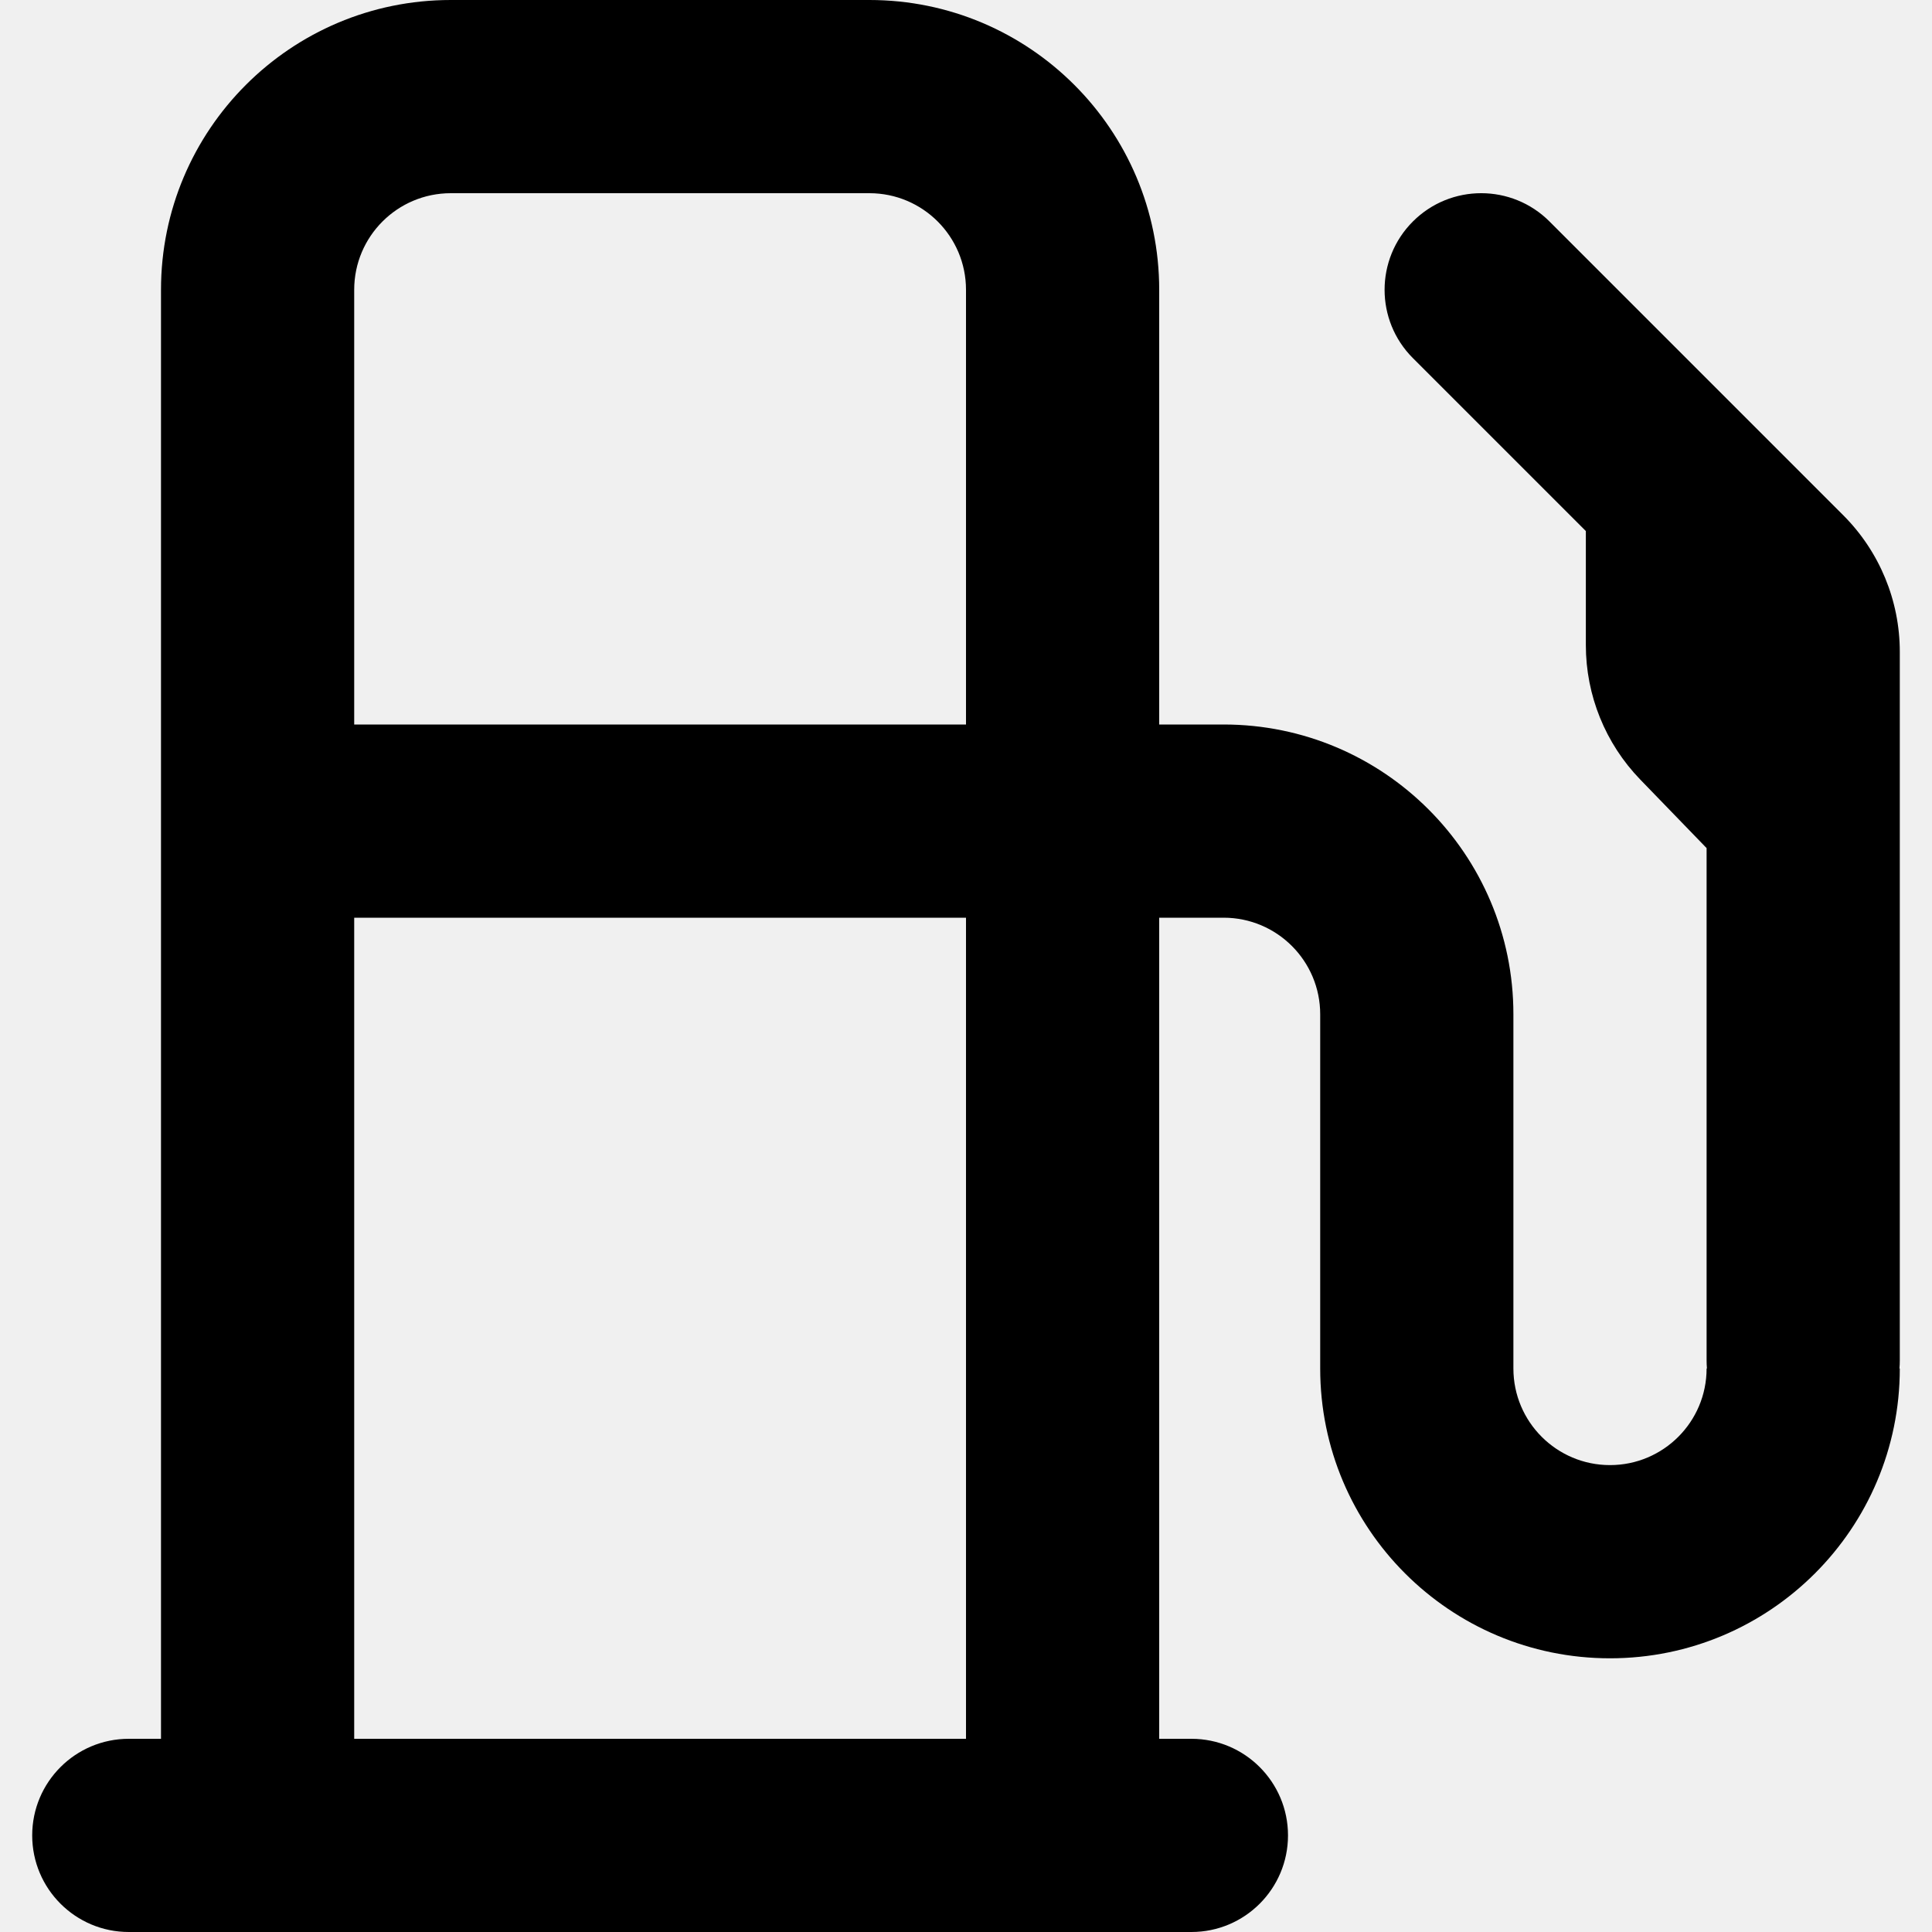
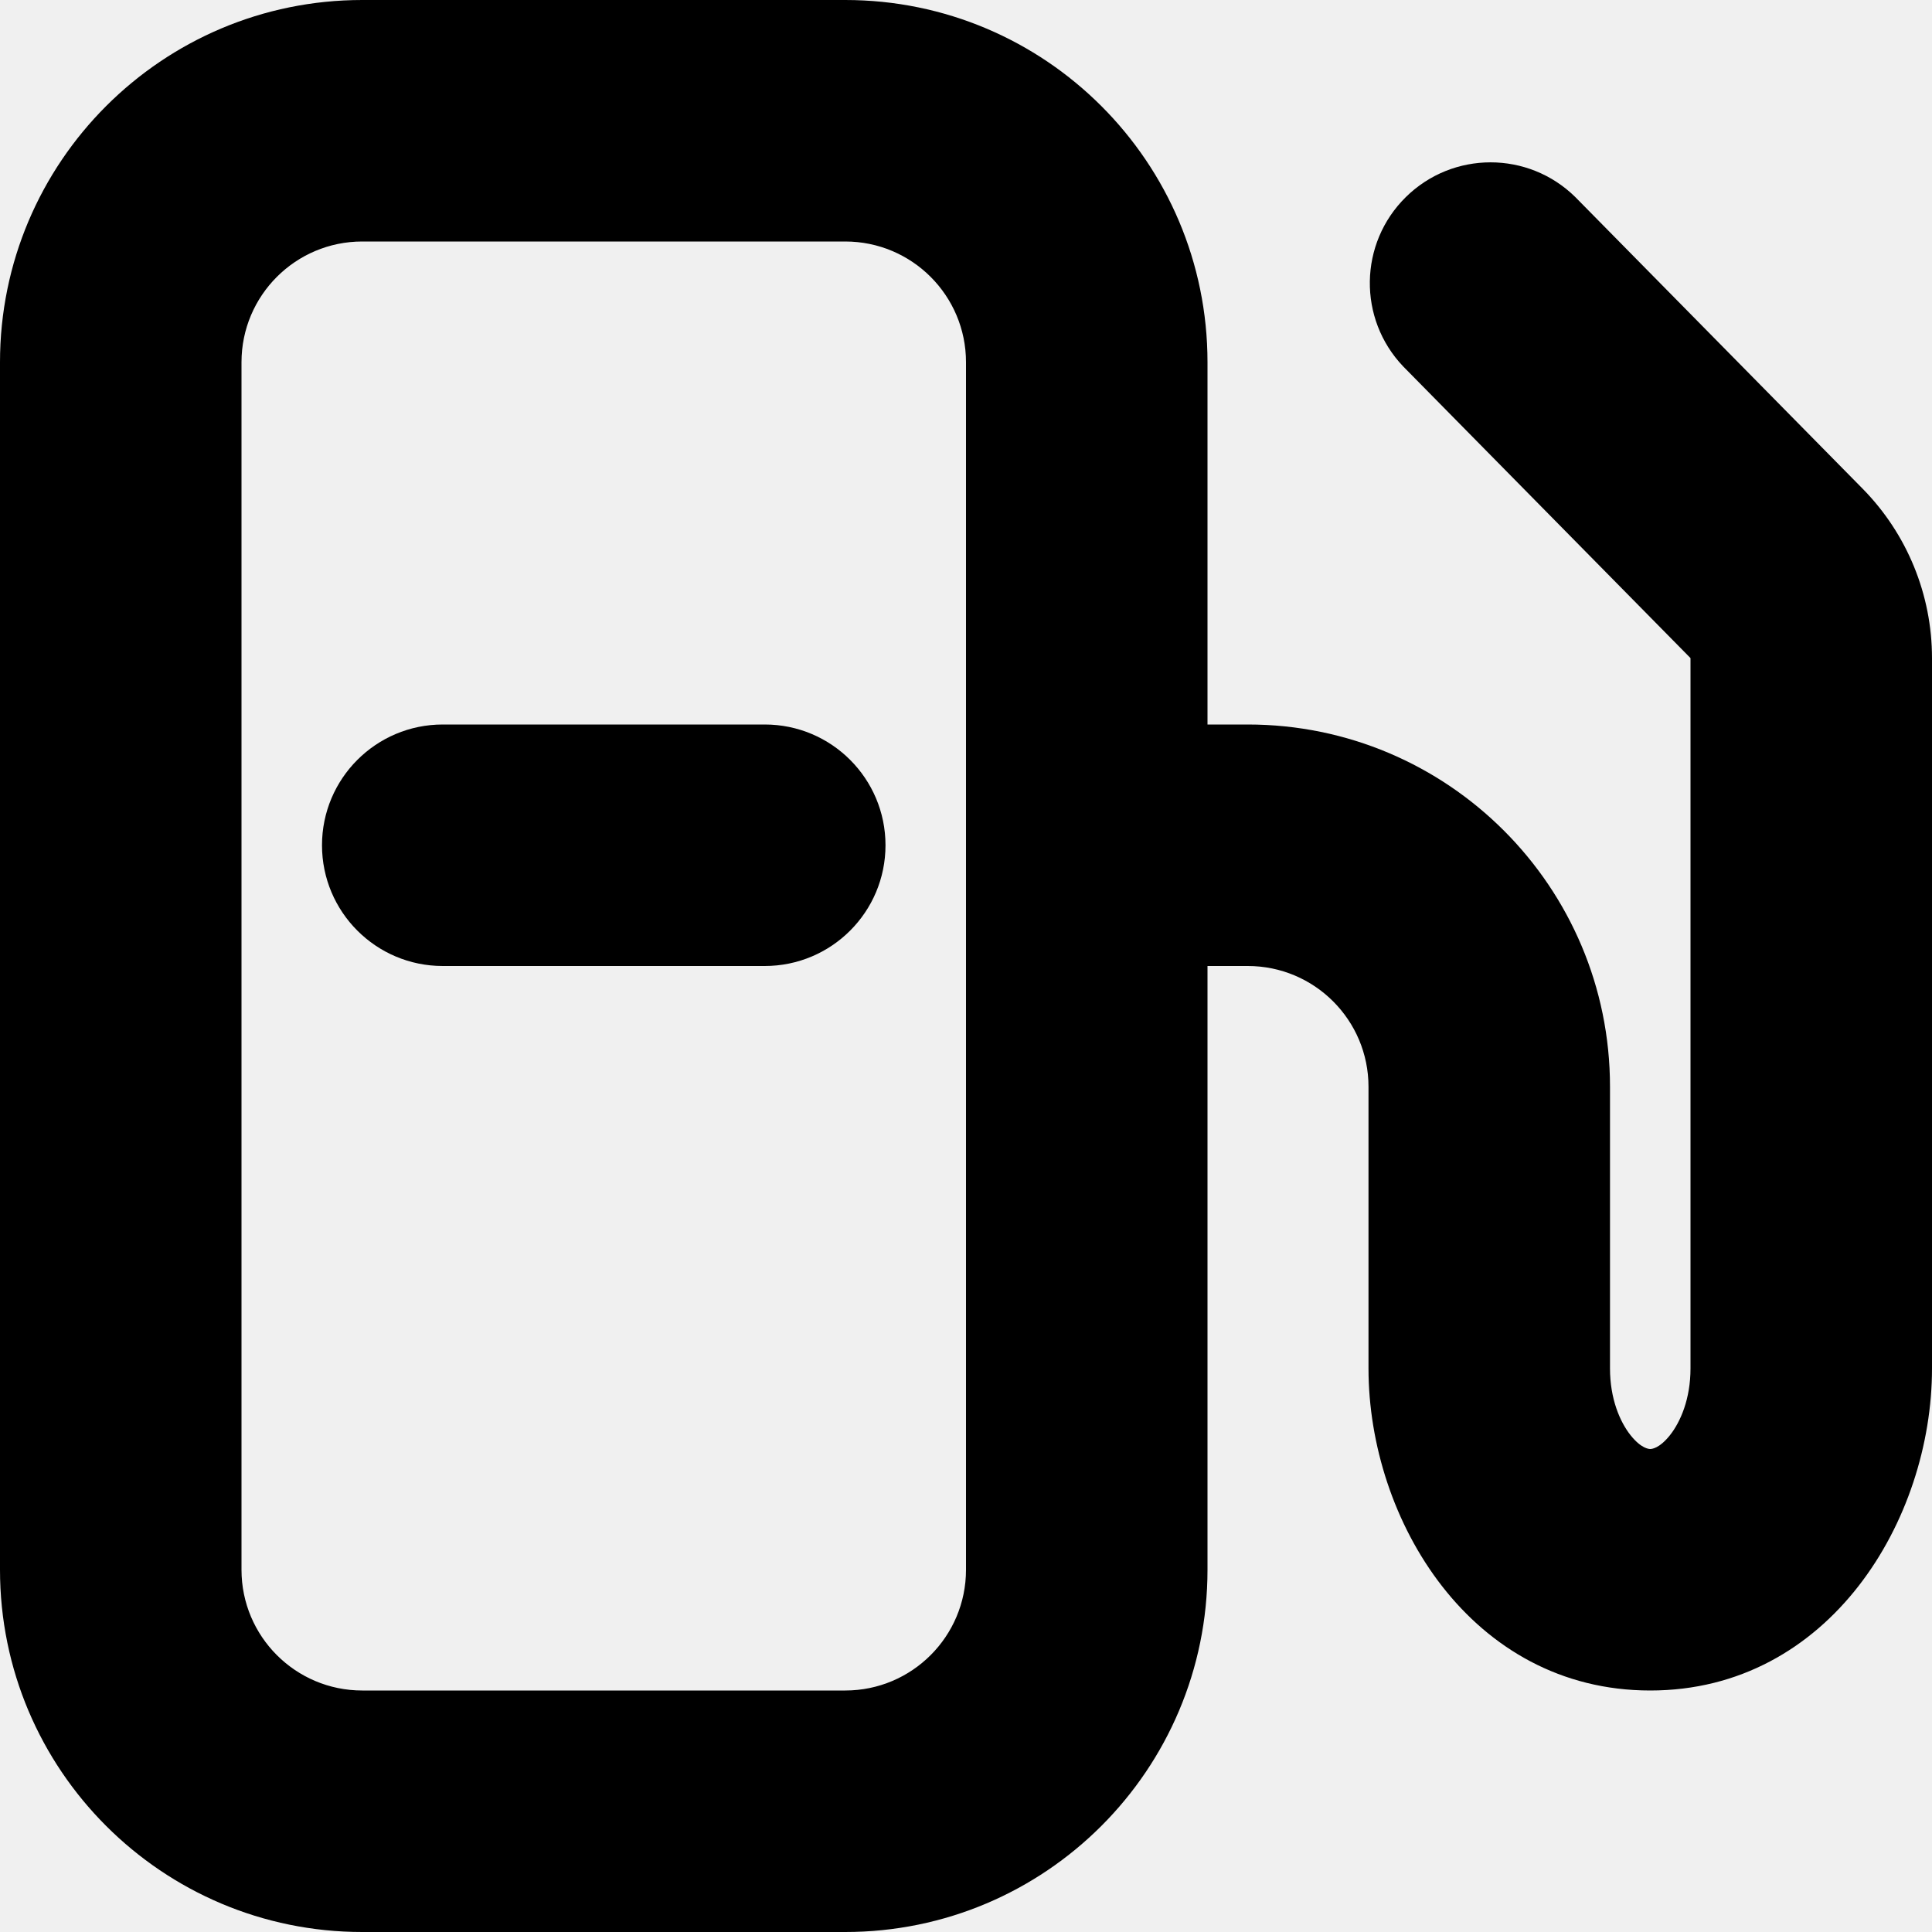
- <svg xmlns="http://www.w3.org/2000/svg" fill="currentColor" viewBox="0 0 120 120">
-   <path fill="#000" fill-rule="evenodd" d="M28 0c-9.941 0-18 8.059-18 18v90H8a6 6 0 1 0 0 12h66a6 6 0 1 0 0-12h-2V57h4a6 6 0 0 1 6 6v22c0 9.941 8.059 18 18 18s18-8.059 18-18h-.021c.014-.165.021-.332.021-.5V40.485c0-3.182-1.264-6.235-3.515-8.485l-5.742-5.743-12.5-12.5a6 6 0 1 0-8.486 8.486L98.5 32.985v7.087a12 12 0 0 0 3.377 8.345l4.123 4.26V84.5c0 .168.007.335.021.5H106a6 6 0 1 1-12 0V63c0-9.941-8.059-18-18-18h-4V18c0-9.941-8.059-18-18-18H28Zm32 108H22V57h38v51Zm0-63H22V18a6 6 0 0 1 6-6h26a6 6 0 0 1 6 6v27Z" clip-rule="evenodd" />
+ <svg xmlns="http://www.w3.org/2000/svg" fill="currentColor" viewBox="0 0 96 96">
+   <g clip-path="url(#a)">
+     <path fill="#000" d="M16 42a6 6 0 0 1 6-6h16a6 6 0 0 1 0 12H22a6 6 0 0 1-6-6Z" />
+     <path fill="#000" fill-rule="evenodd" d="M0 18C0 8.059 8.059 0 18 0h24c9.941 0 18 8.059 18 18v18h2c9.941 0 18 8.059 18 18v14c0 1.495.49 2.65 1.028 3.323.53.662.912.677.972.677.06 0 .442-.015.972-.677C83.51 70.649 84 69.495 84 68V32.7L69.726 18.21a6 6 0 0 1 8.548-8.42l14.274 14.488A12 12 0 0 1 96 32.7V68c0 7.518-5.088 16-14 16-8.912 0-14-8.482-14-16V54a6 6 0 0 0-6-6h-2v30c0 9.941-8.059 18-18 18H18C8.059 96 0 87.941 0 78V18Zm48 0a6 6 0 0 0-6-6H18a6 6 0 0 0-6 6v60a6 6 0 0 0 6 6h24a6 6 0 0 0 6-6V18Z" clip-rule="evenodd" />
+   </g>
+   <defs>
+     <clipPath id="a">
+       <rect width="96" height="96" fill="#fff" />
+     </clipPath>
+   </defs>
</svg>
